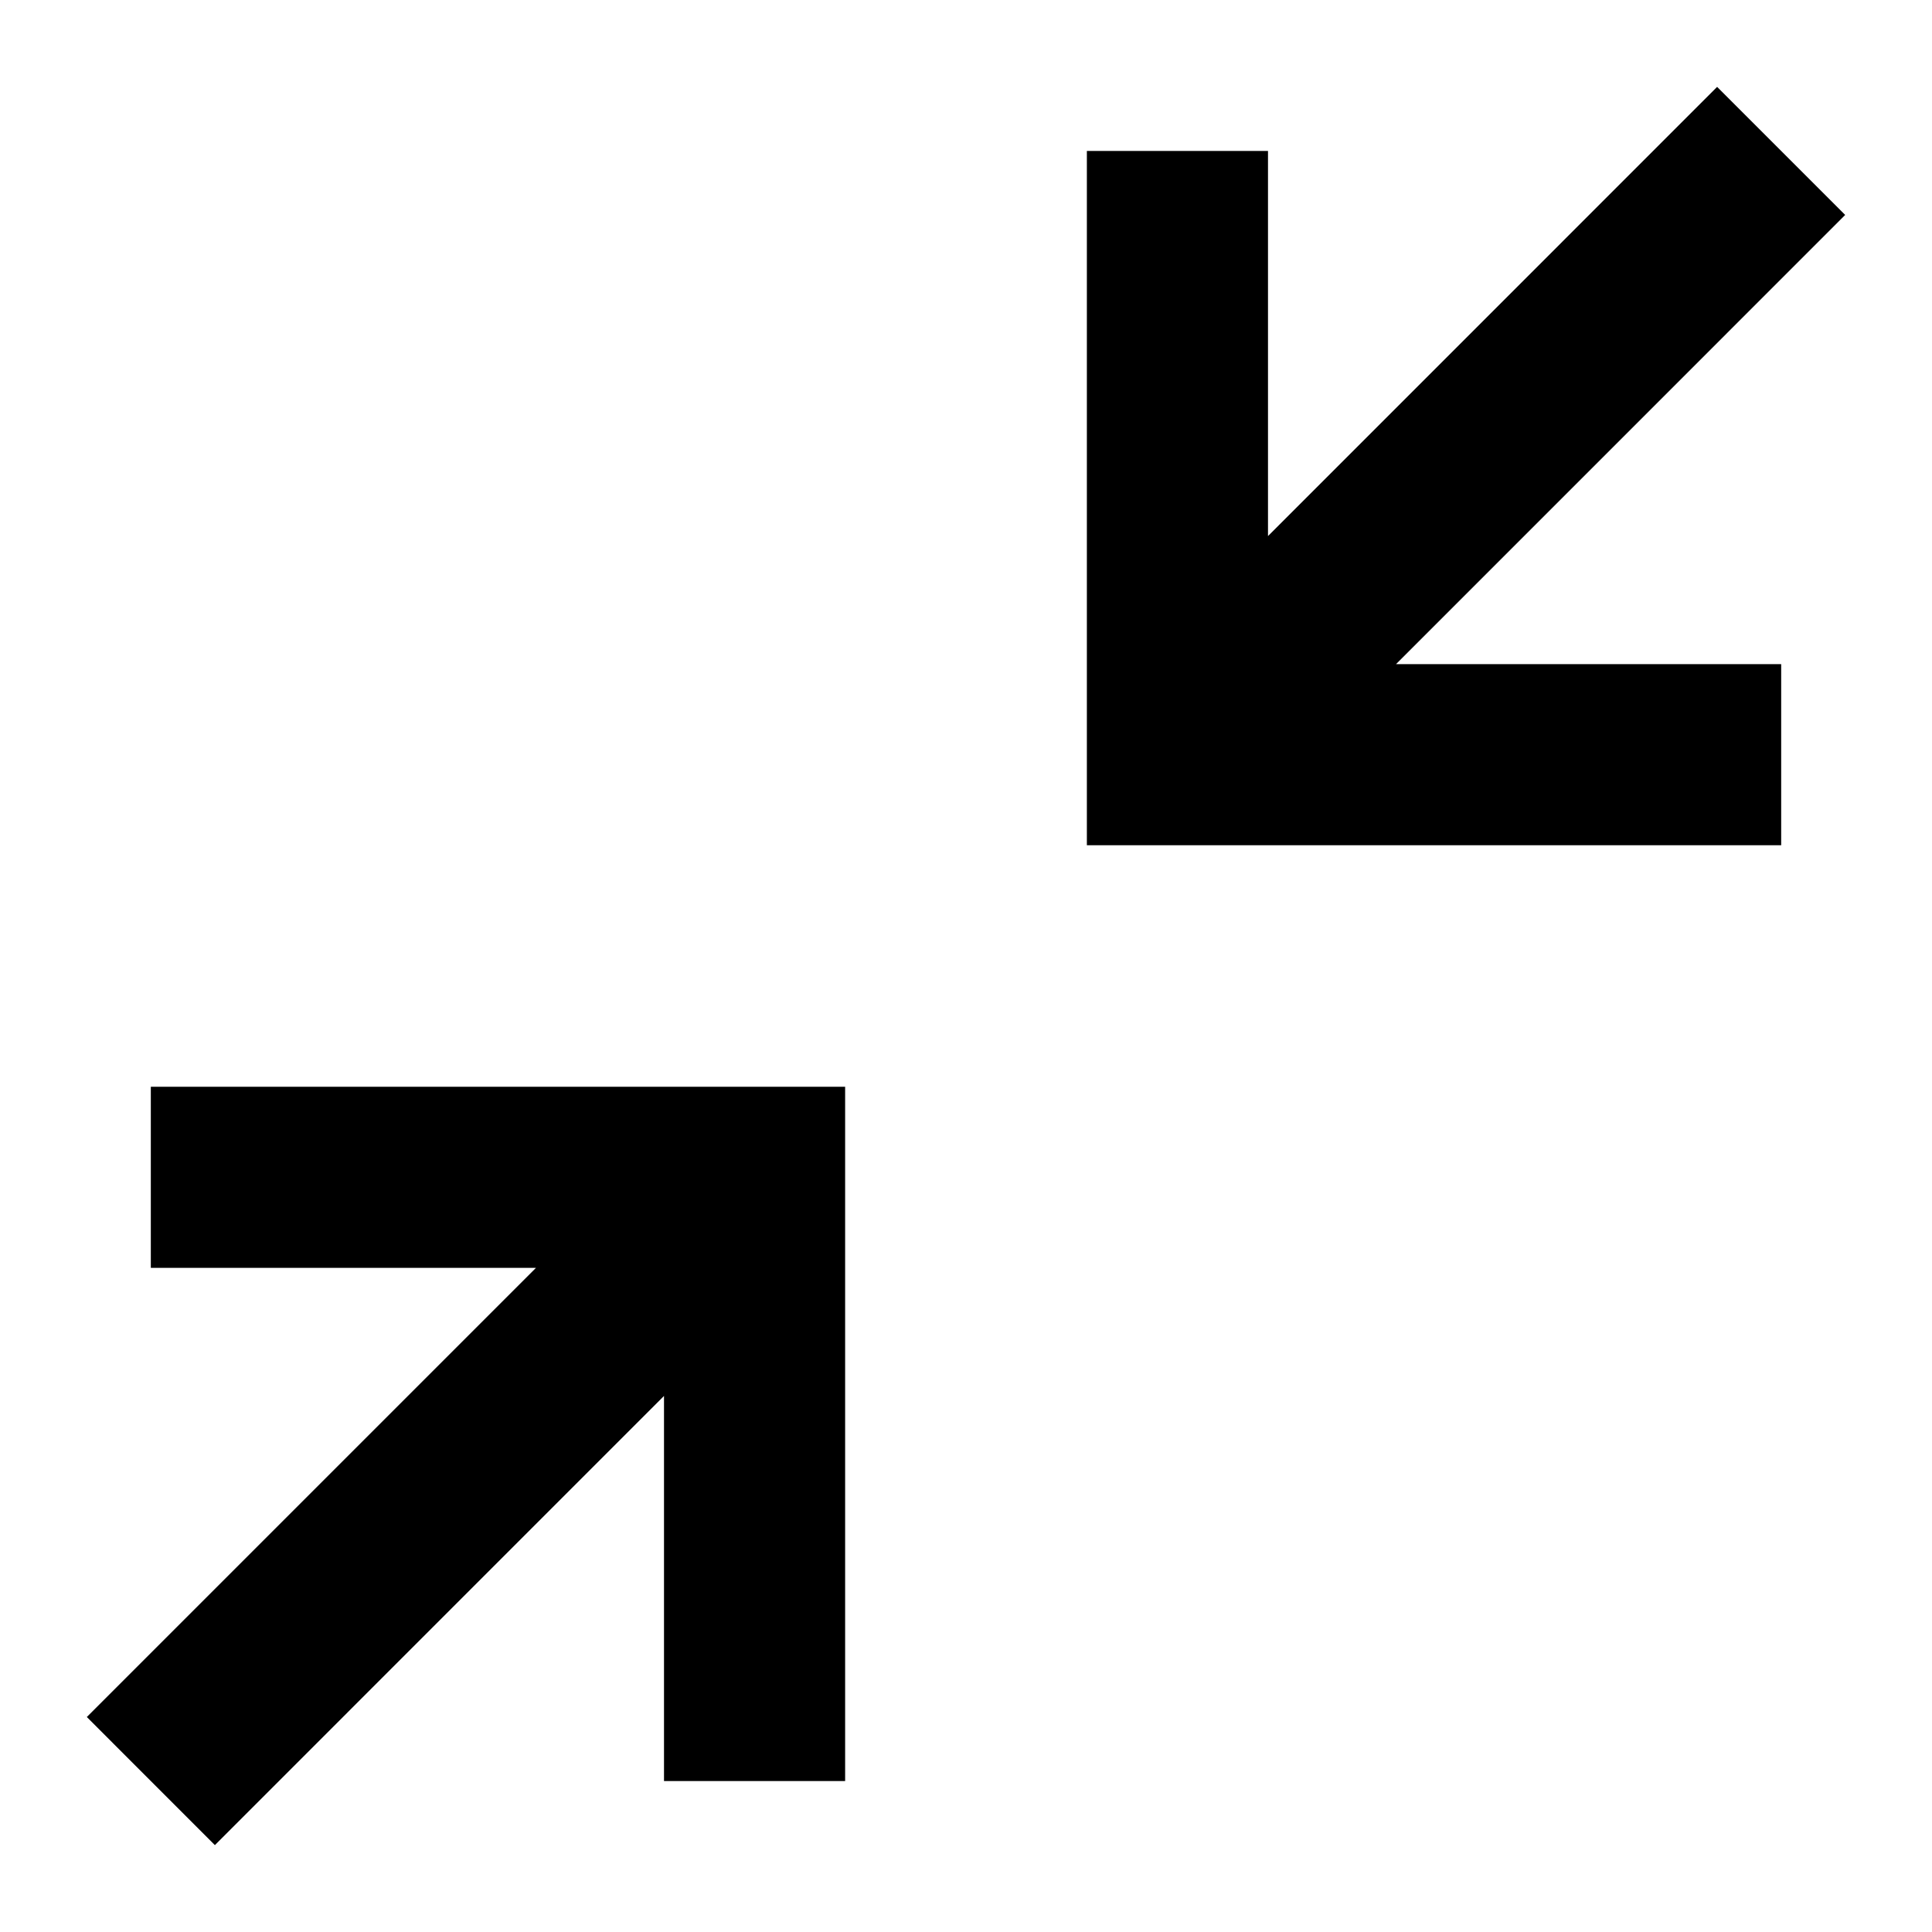
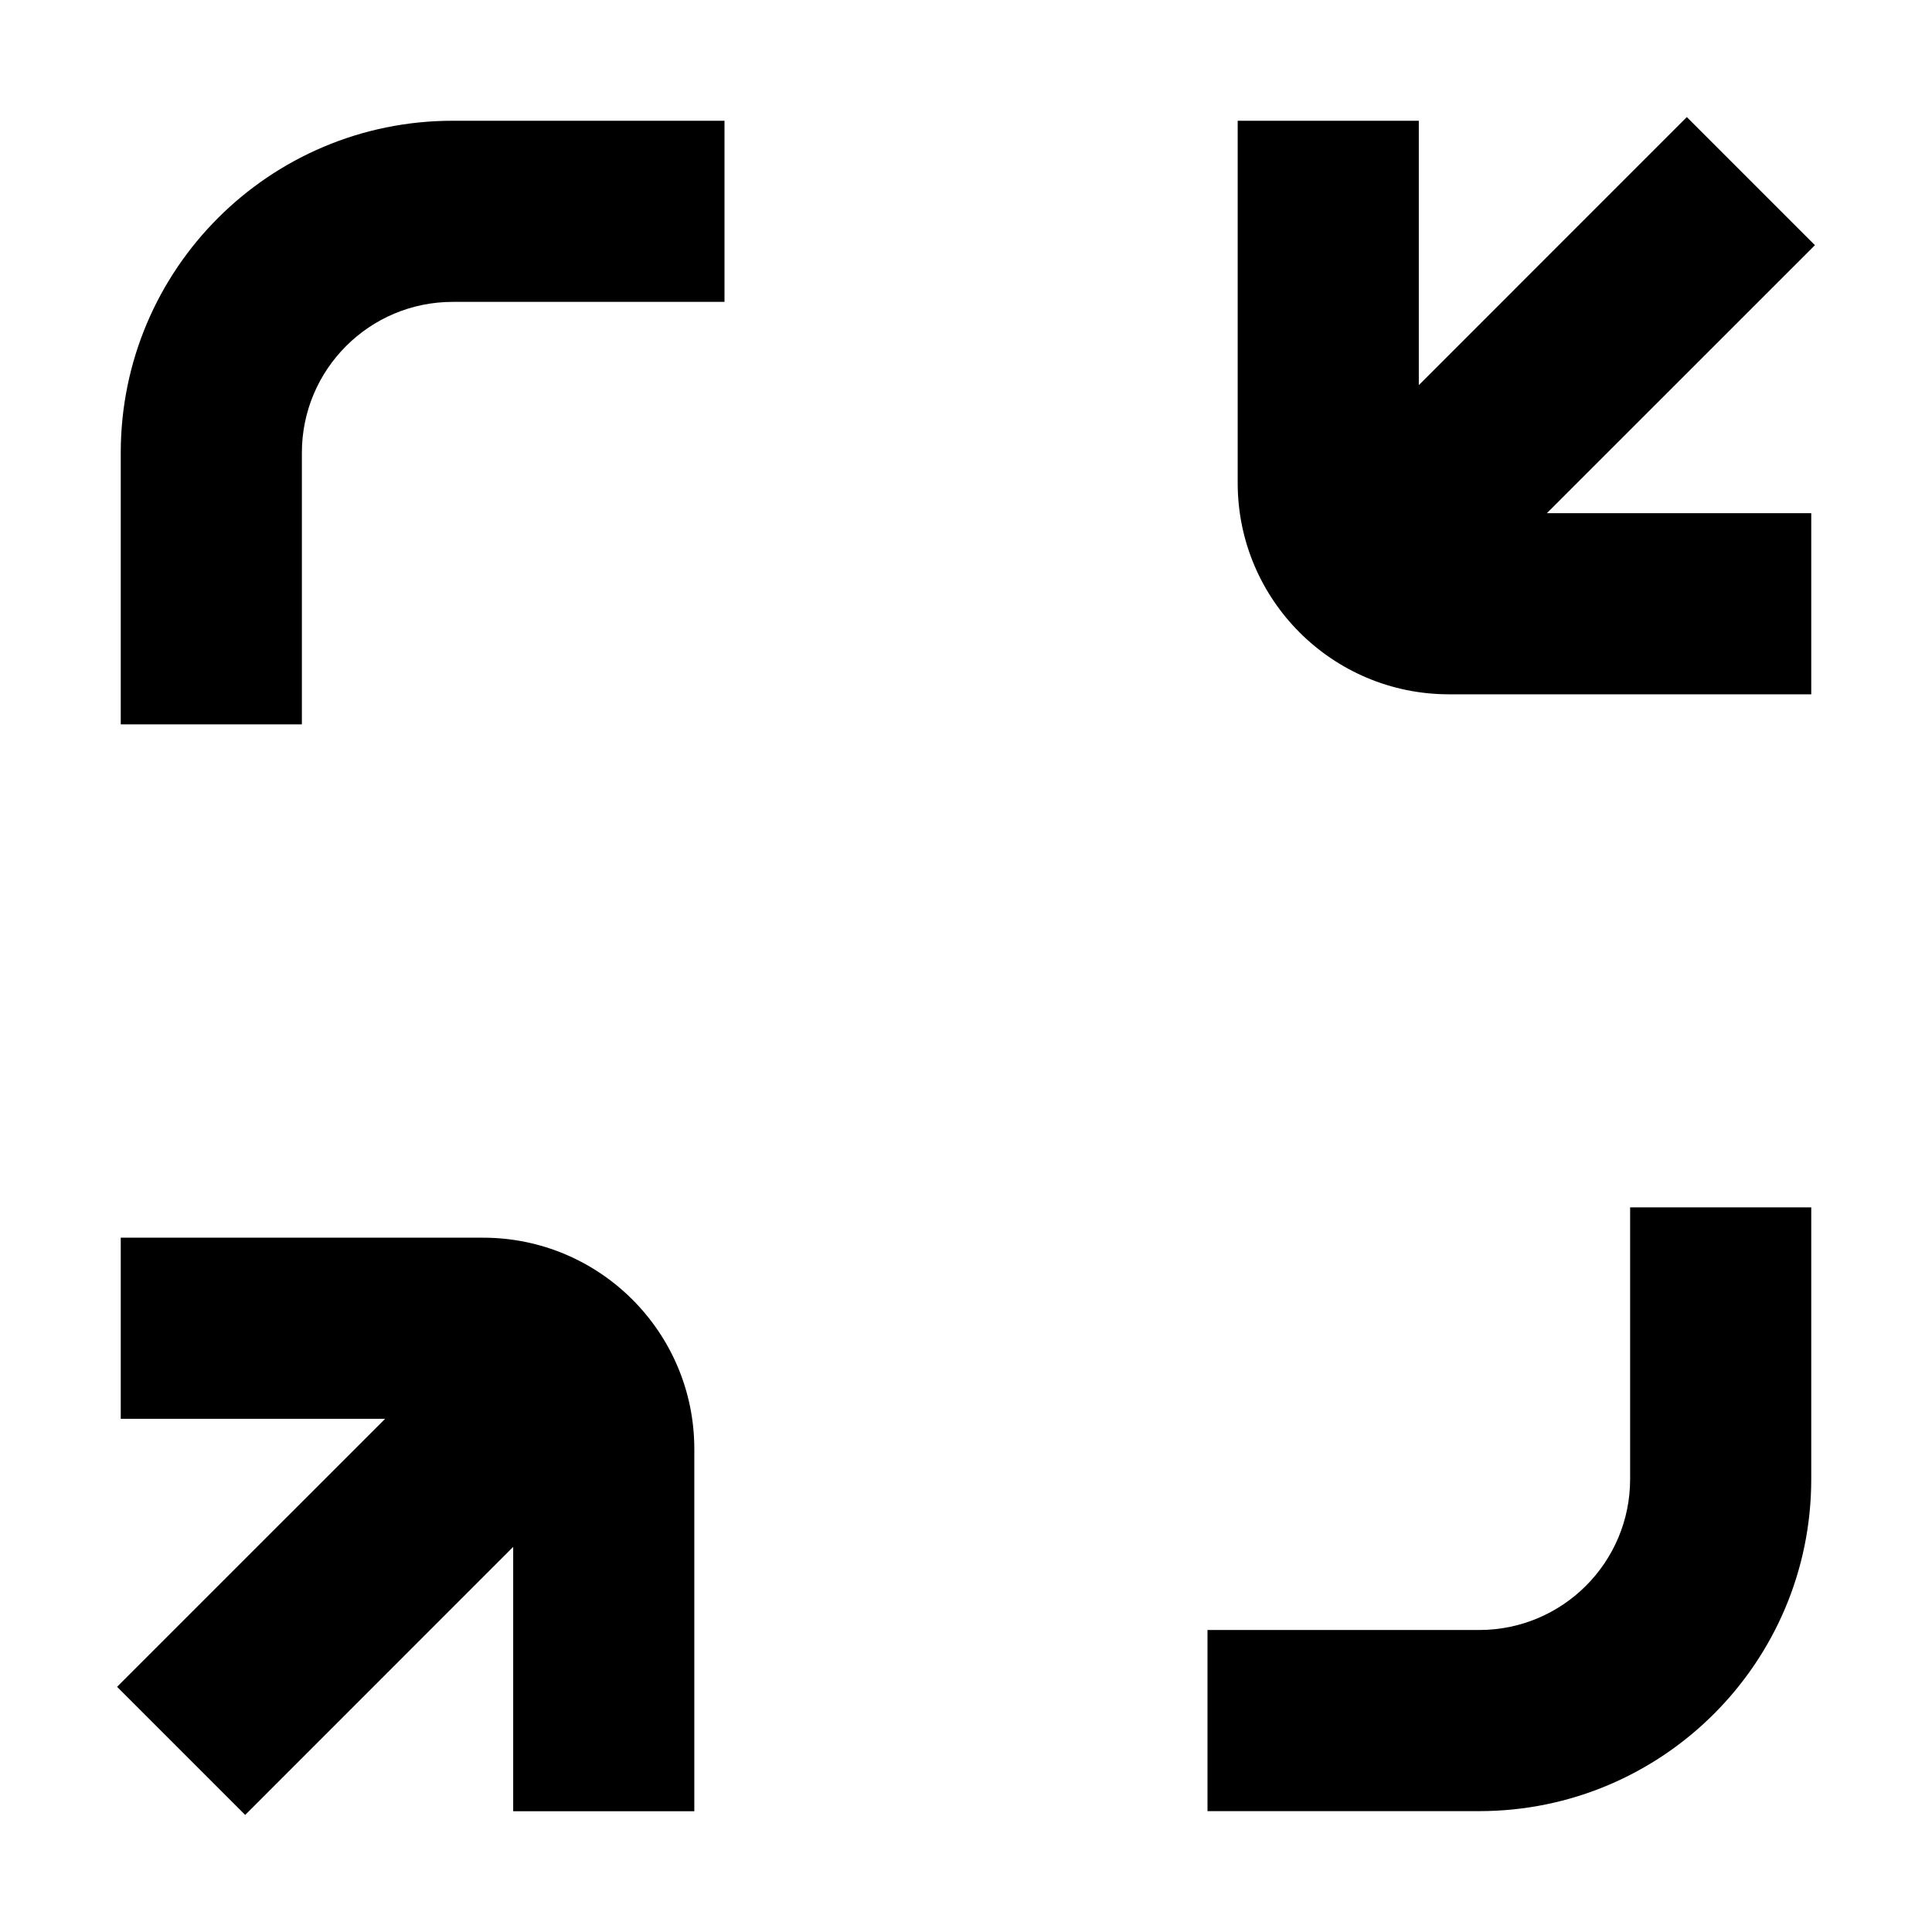
- <svg xmlns="http://www.w3.org/2000/svg" width="32" height="32" viewBox="0 0 32 32">
-   <path d="M30.562 3.56L23.123 11H29.502V14H18.002V2.5H21.002V8.879L28.441 1.439L30.562 3.56Z" />
-   <path d="M13.998 29.5H10.998V23.121L3.559 30.561L1.438 28.439L8.877 21H2.498V18H13.998V29.5Z" />
+ <svg xmlns="http://www.w3.org/2000/svg" width="32" height="32" viewBox="0 0 32 32" fill="none">
+   <path d="M8 20.5C9.933 20.5 11.5 22.067 11.5 24V30H8.5V25.621L4.061 30.061L1.939 27.939L6.379 23.5H2V20.5H8Z" fill="black" />
+   <path d="M30 24.498C30 27.535 27.537 29.998 24.5 29.998H20V26.998H24.5C25.881 26.998 27 25.879 27 24.498V19.998H30V24.498Z" fill="black" />
+   <path d="M12 5H7.5C6.119 5 5 6.119 5 7.5V11.998H2V7.5C2 4.462 4.462 2 7.5 2H12V5Z" fill="black" />
+   <path d="M30.061 4.061L25.621 8.5H30V11.5H24C22.067 11.5 20.5 9.933 20.5 8V2H23.5V6.379L27.939 1.939L30.061 4.061Z" fill="black" />
</svg>
